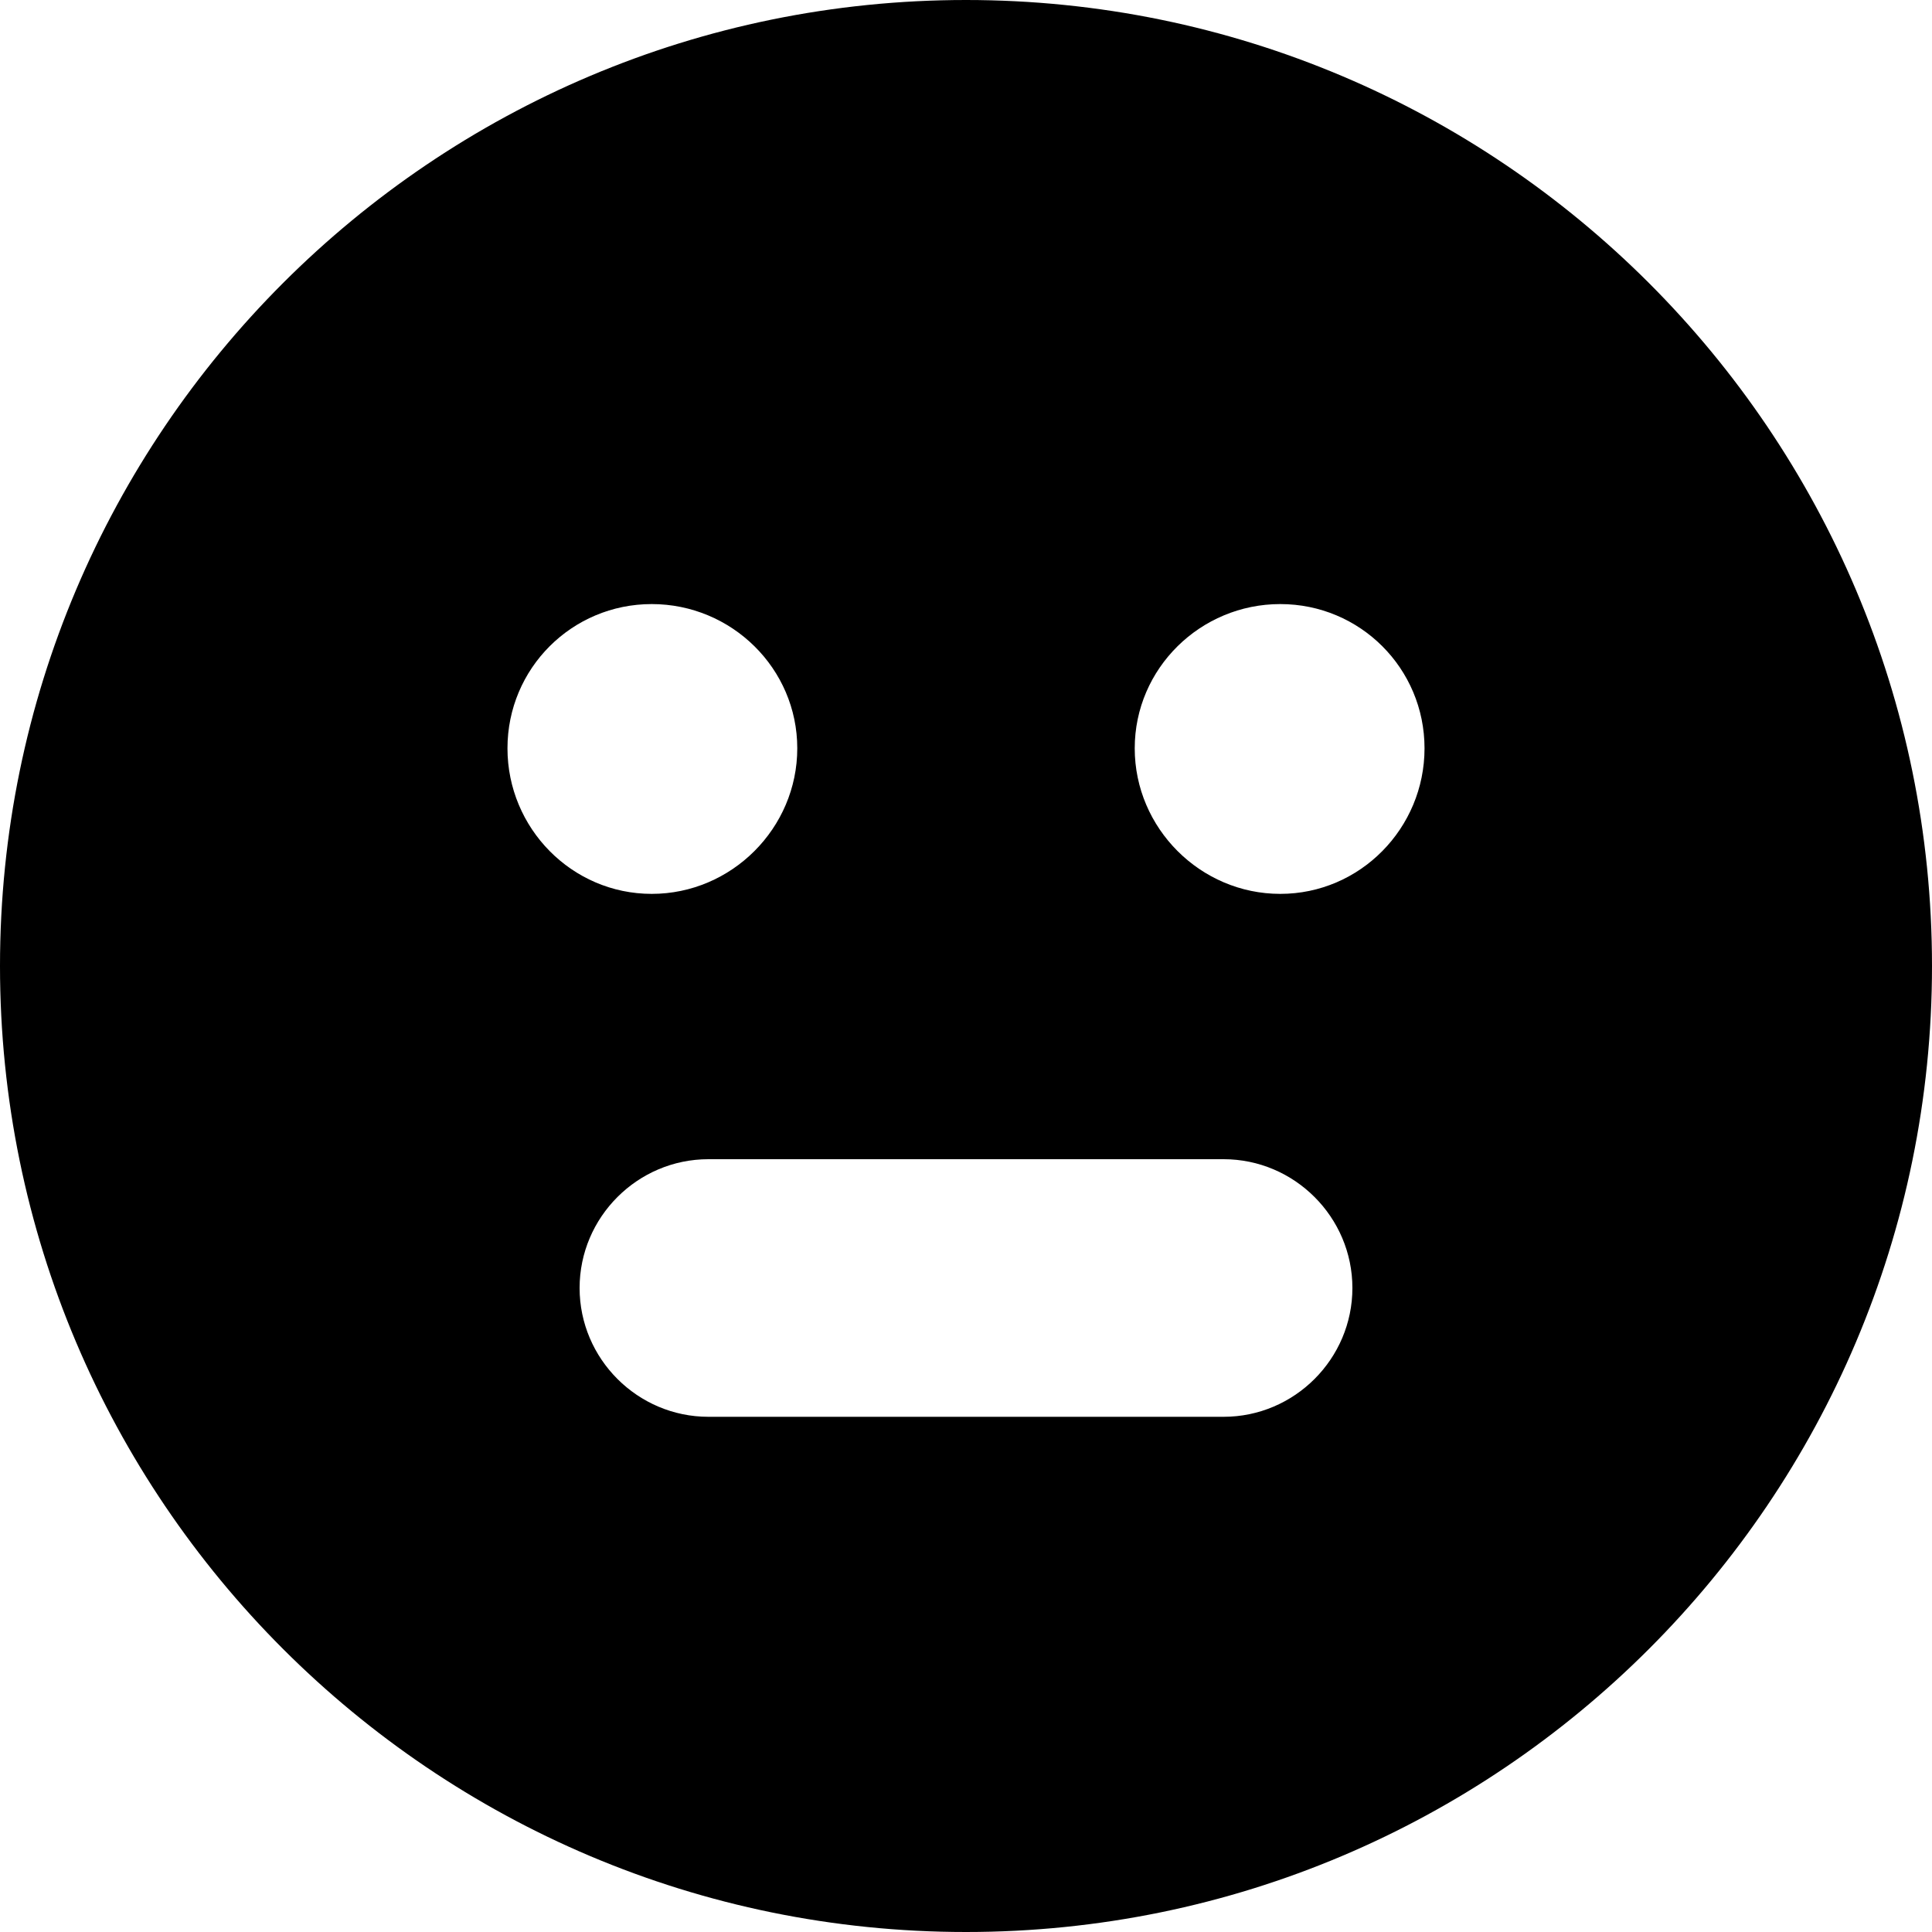
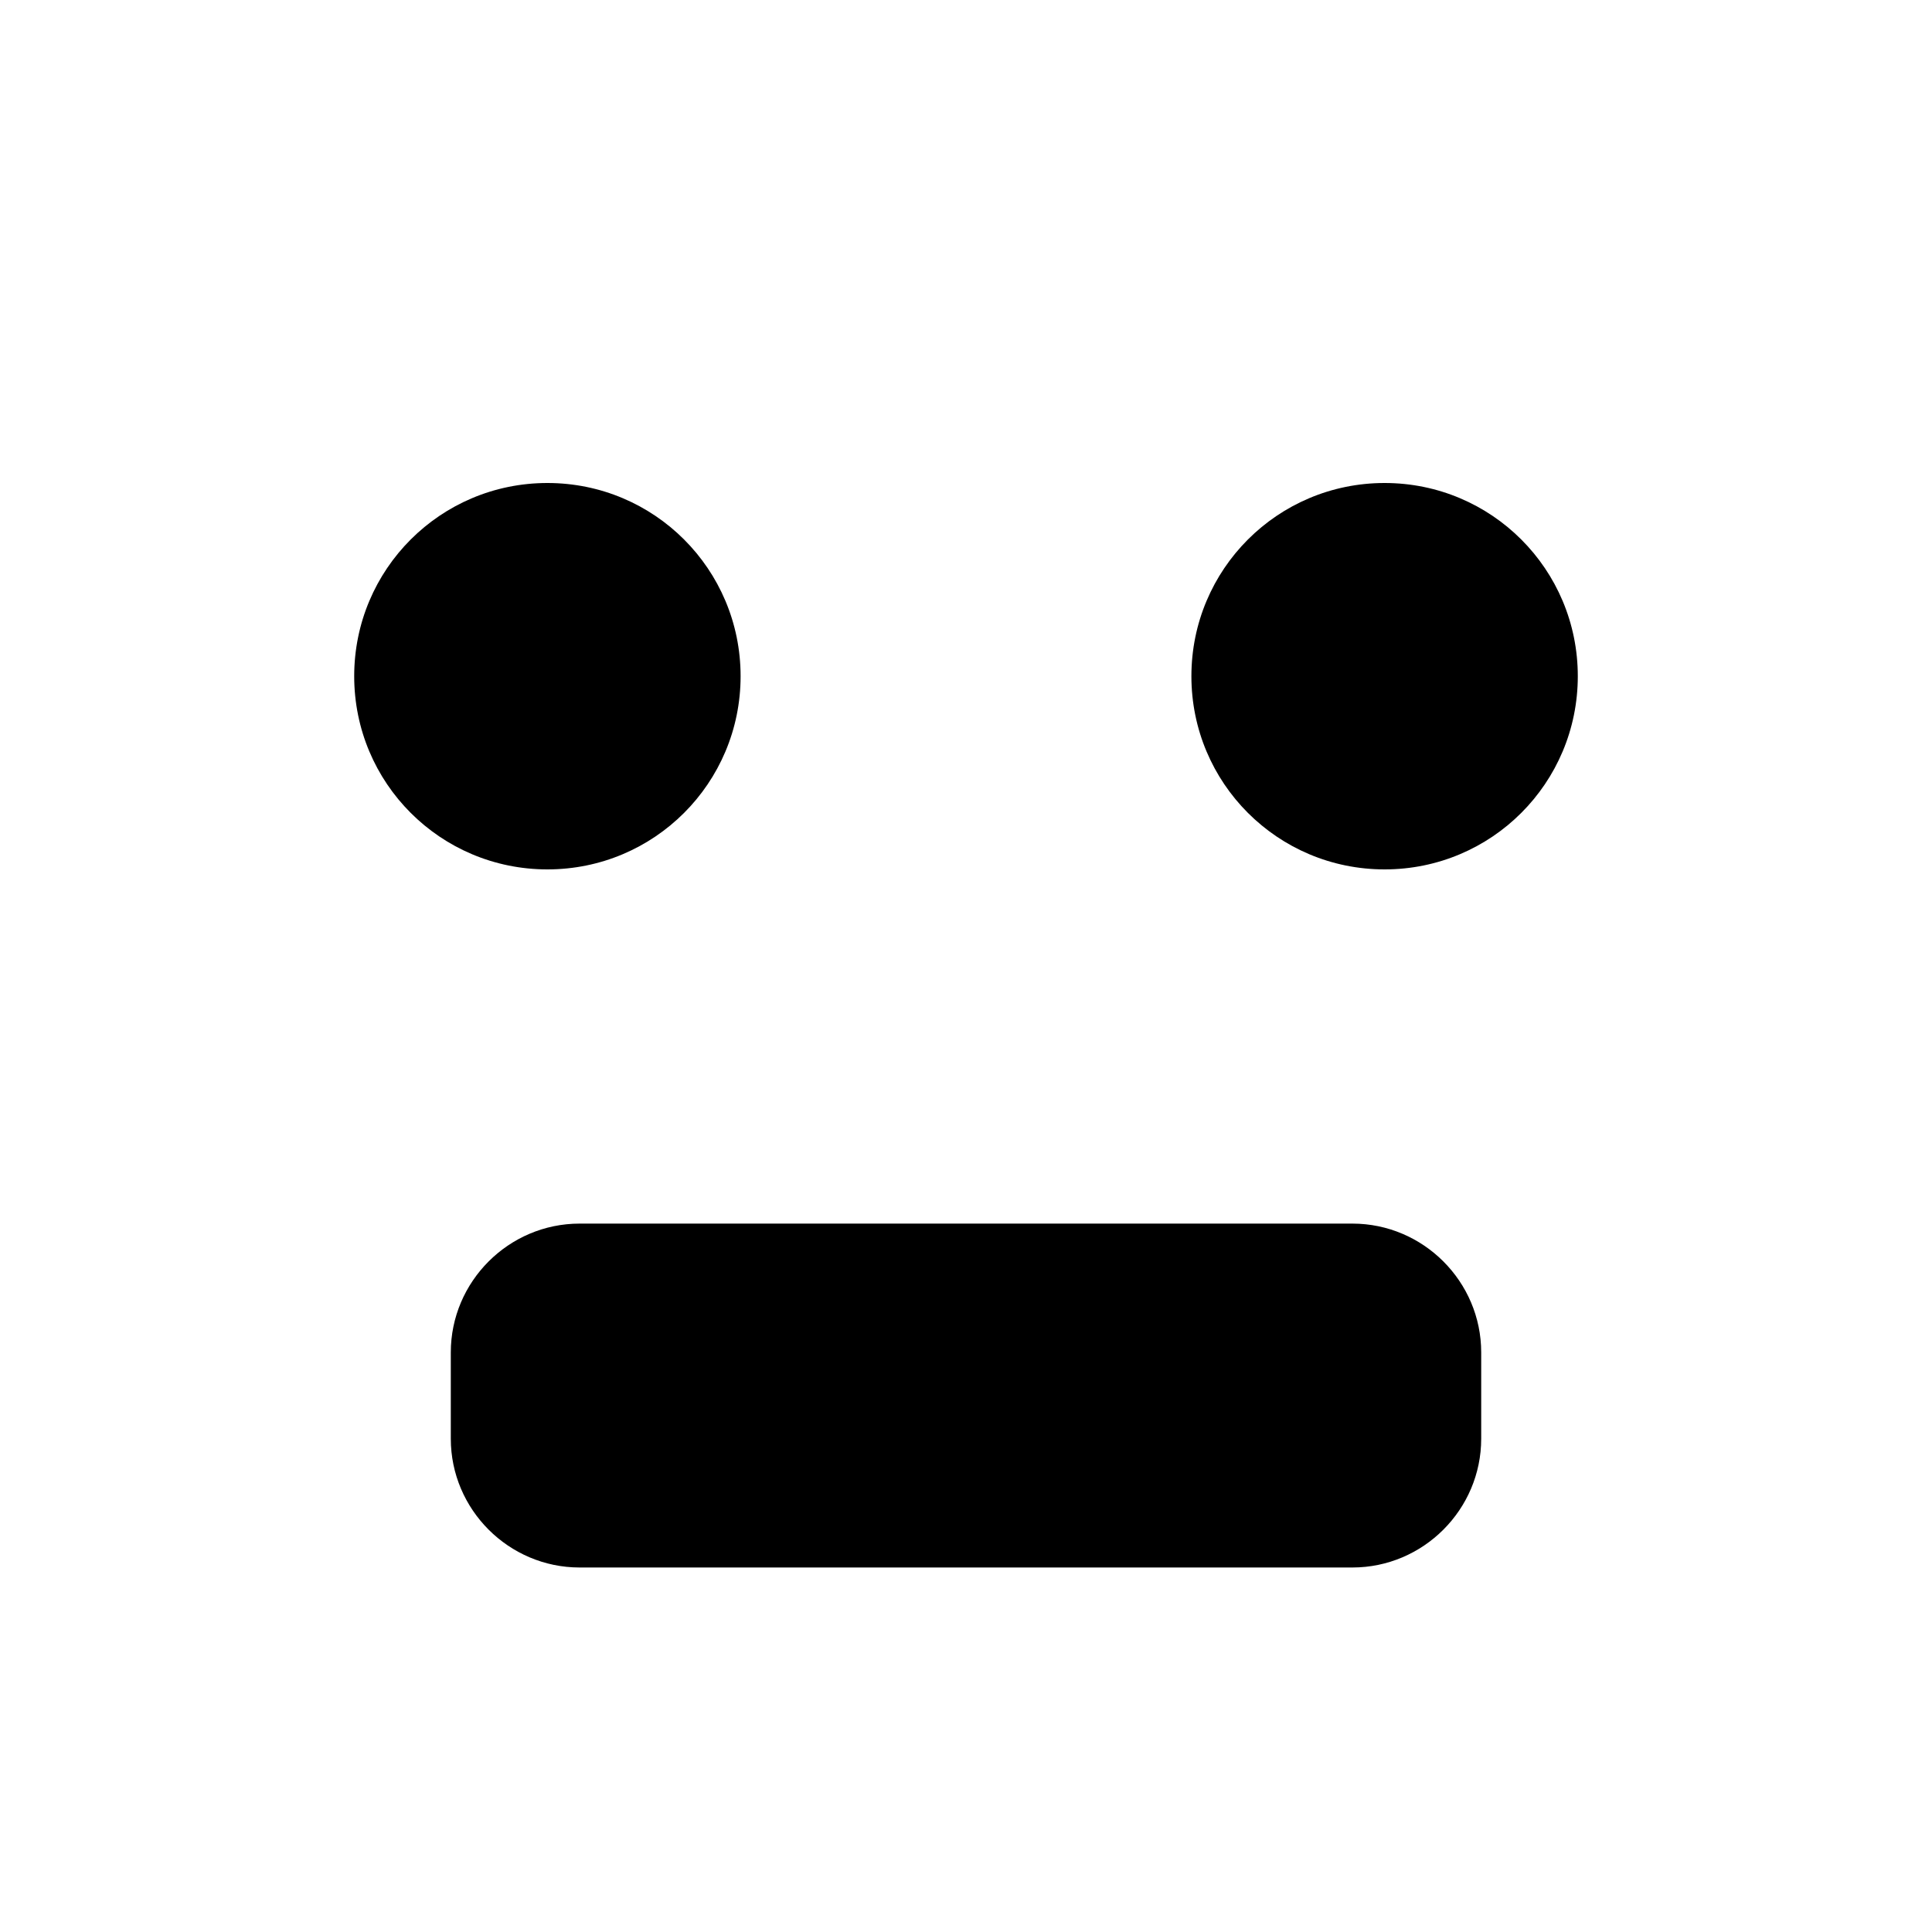
<svg xmlns="http://www.w3.org/2000/svg" viewBox="0 0 15 15">
-   <path d="M7.5 0C11.64 0 15 3.36 15 7.5C15 11.64 11.64 15 7.5 15C3.36 15 0 11.64 0 7.5C0 3.36 3.36 0 7.5 0ZM9.5 9L5.5 9C4.95 9 4.5 9.45 4.5 10C4.5 10.55 4.95 11 5.5 11L9.5 11C10.05 11 10.5 10.55 10.5 10C10.5 9.45 10.05 9 9.5 9ZM5.06 4.69C4.44 4.69 3.94 5.19 3.94 5.81C3.94 6.43 4.44 6.94 5.06 6.94C5.68 6.94 6.19 6.43 6.19 5.81C6.19 5.19 5.68 4.69 5.06 4.69ZM9.94 4.69C9.32 4.69 8.81 5.19 8.81 5.81C8.81 6.43 9.32 6.94 9.94 6.94C10.56 6.94 11.06 6.43 11.06 5.81C11.06 5.19 10.56 4.69 9.94 4.69Z" />
+   <path d="M5.75 5.25C5.75 6.08 5.08 6.75 4.25 6.75C3.42 6.75 2.75 6.08 2.75 5.25C2.75 4.42 3.42 3.75 4.25 3.75C5.08 3.75 5.75 4.42 5.75 5.25ZM4.5 9.5L10.5 9.5C11.05 9.5 11.5 9.95 11.5 10.5L11.5 11.17C11.5 11.72 11.05 12.17 10.5 12.17L4.5 12.17C3.95 12.17 3.5 11.72 3.5 11.17L3.5 10.5C3.5 9.95 3.95 9.5 4.5 9.5ZM12.25 5.25C12.25 6.08 11.58 6.75 10.75 6.75C9.92 6.75 9.25 6.08 9.25 5.25C9.25 4.42 9.92 3.75 10.75 3.75C11.58 3.75 12.25 4.42 12.25 5.25Z" />
</svg>
